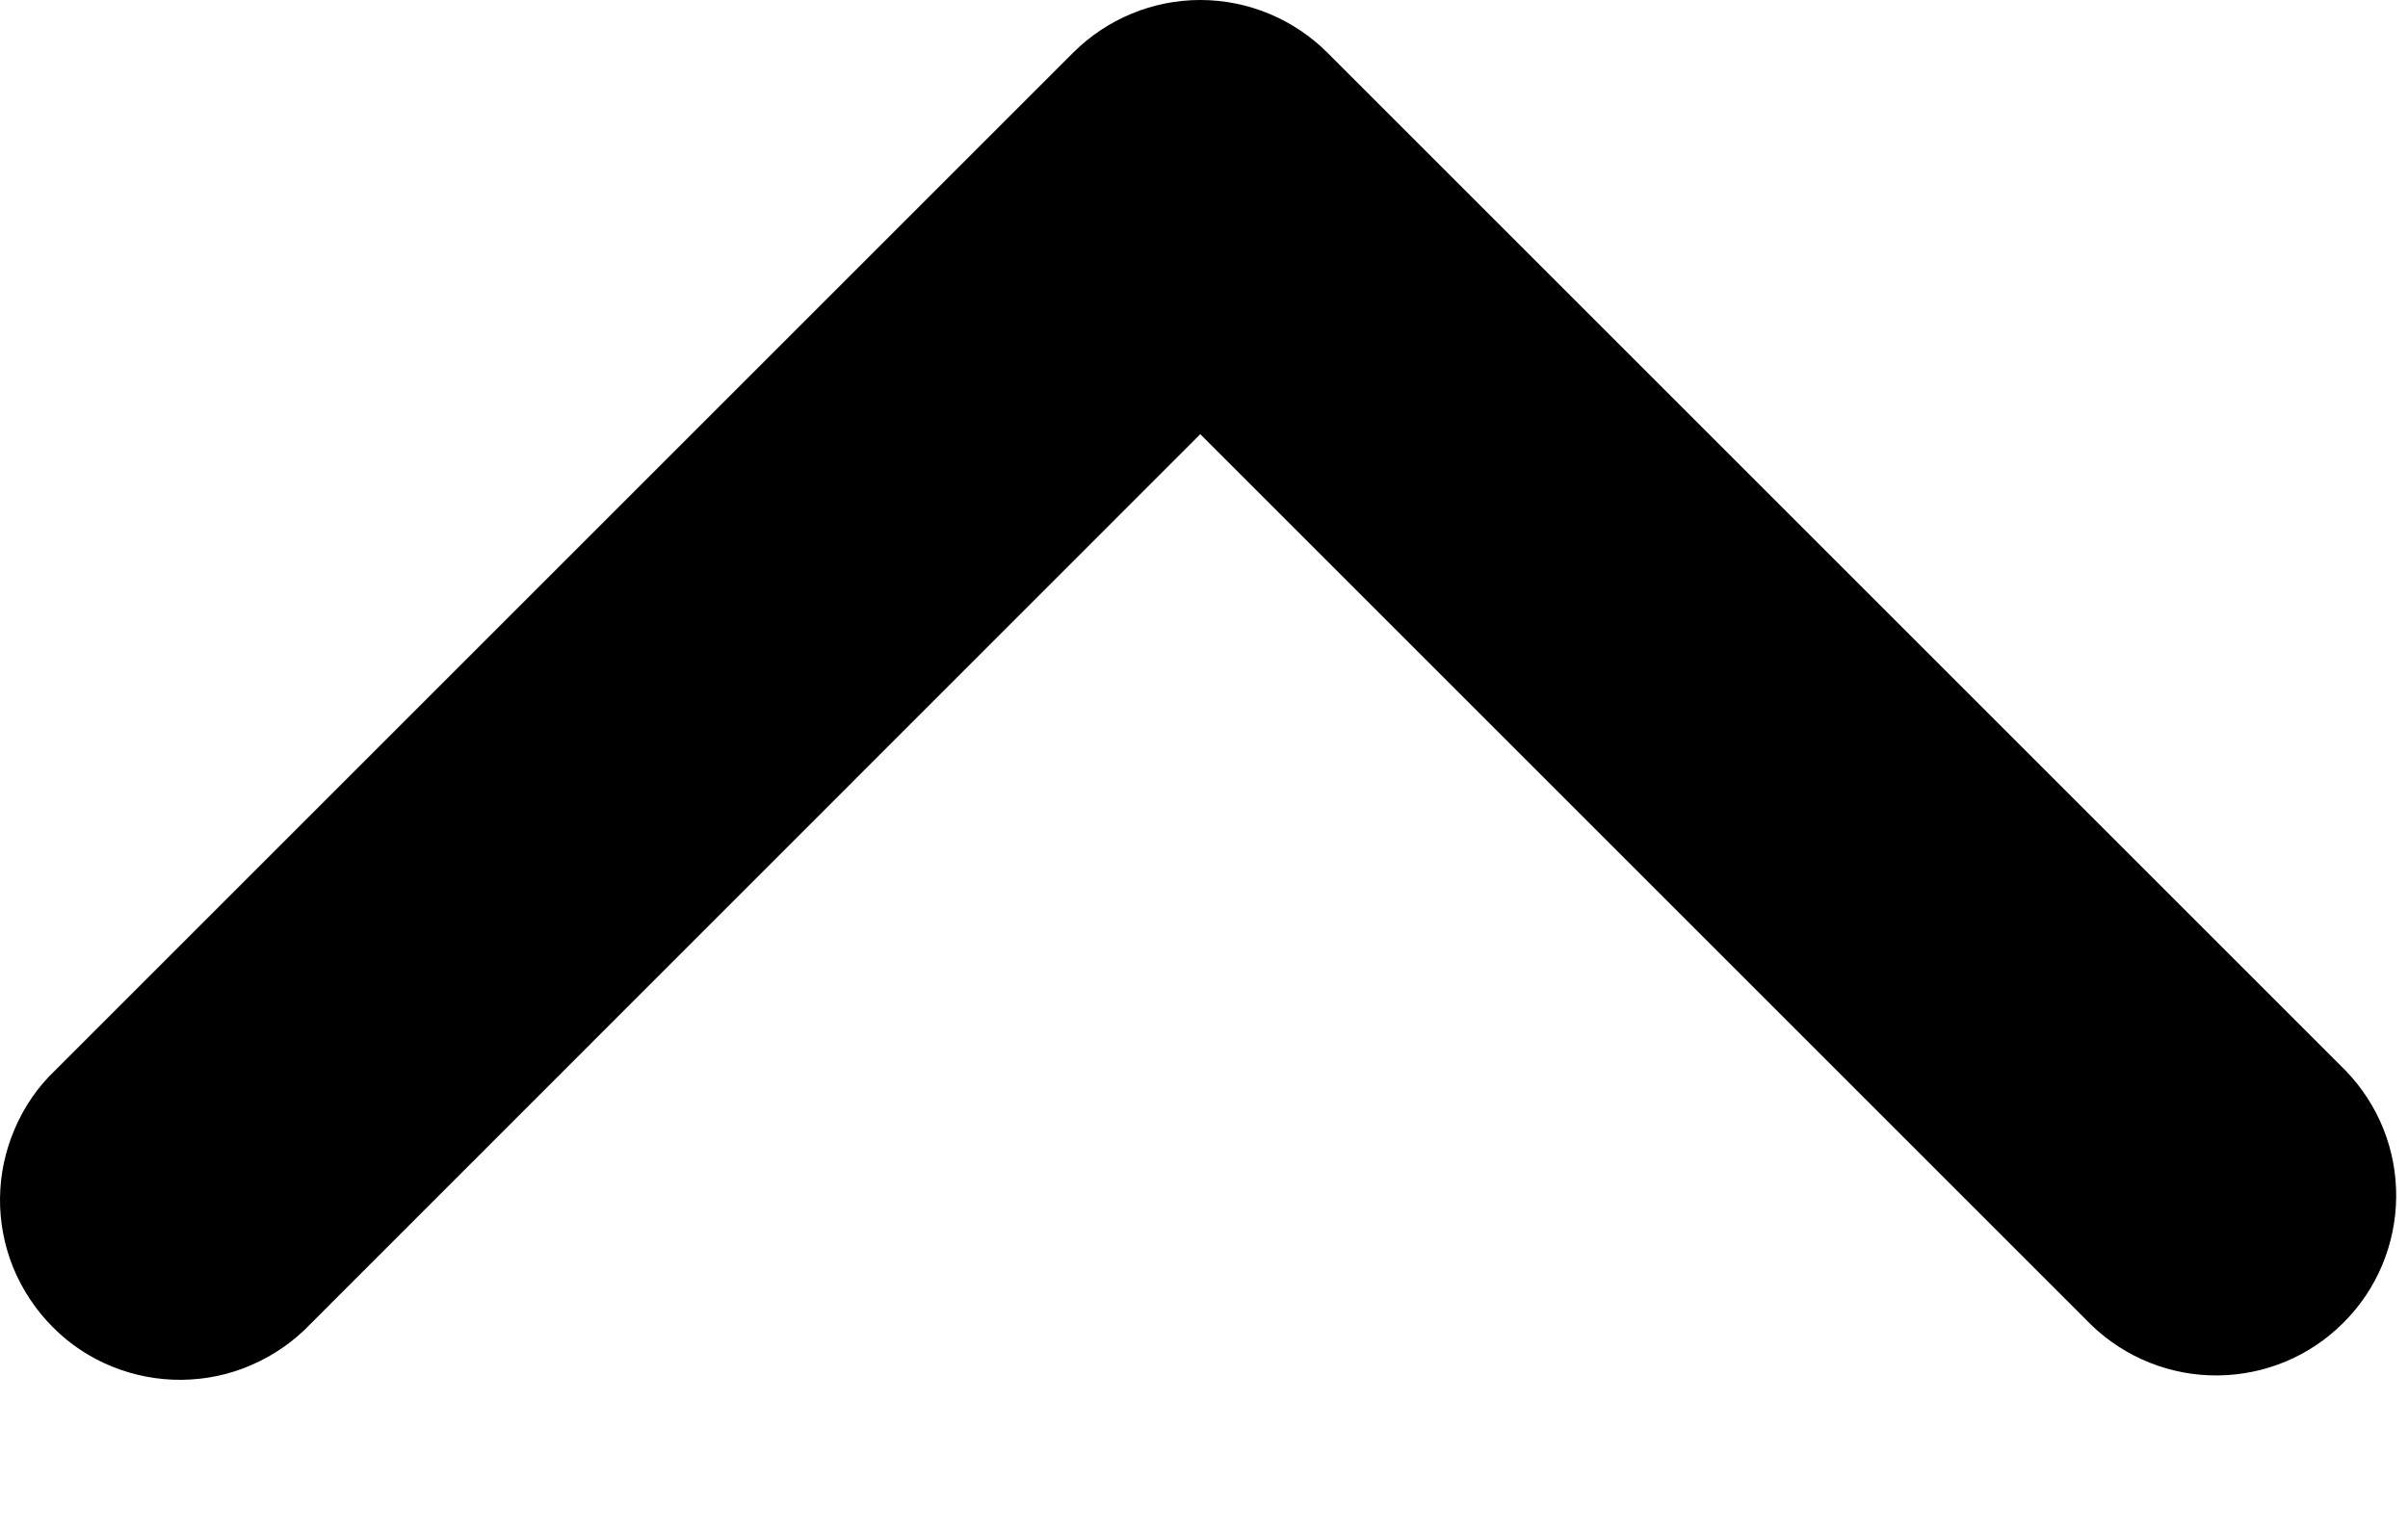
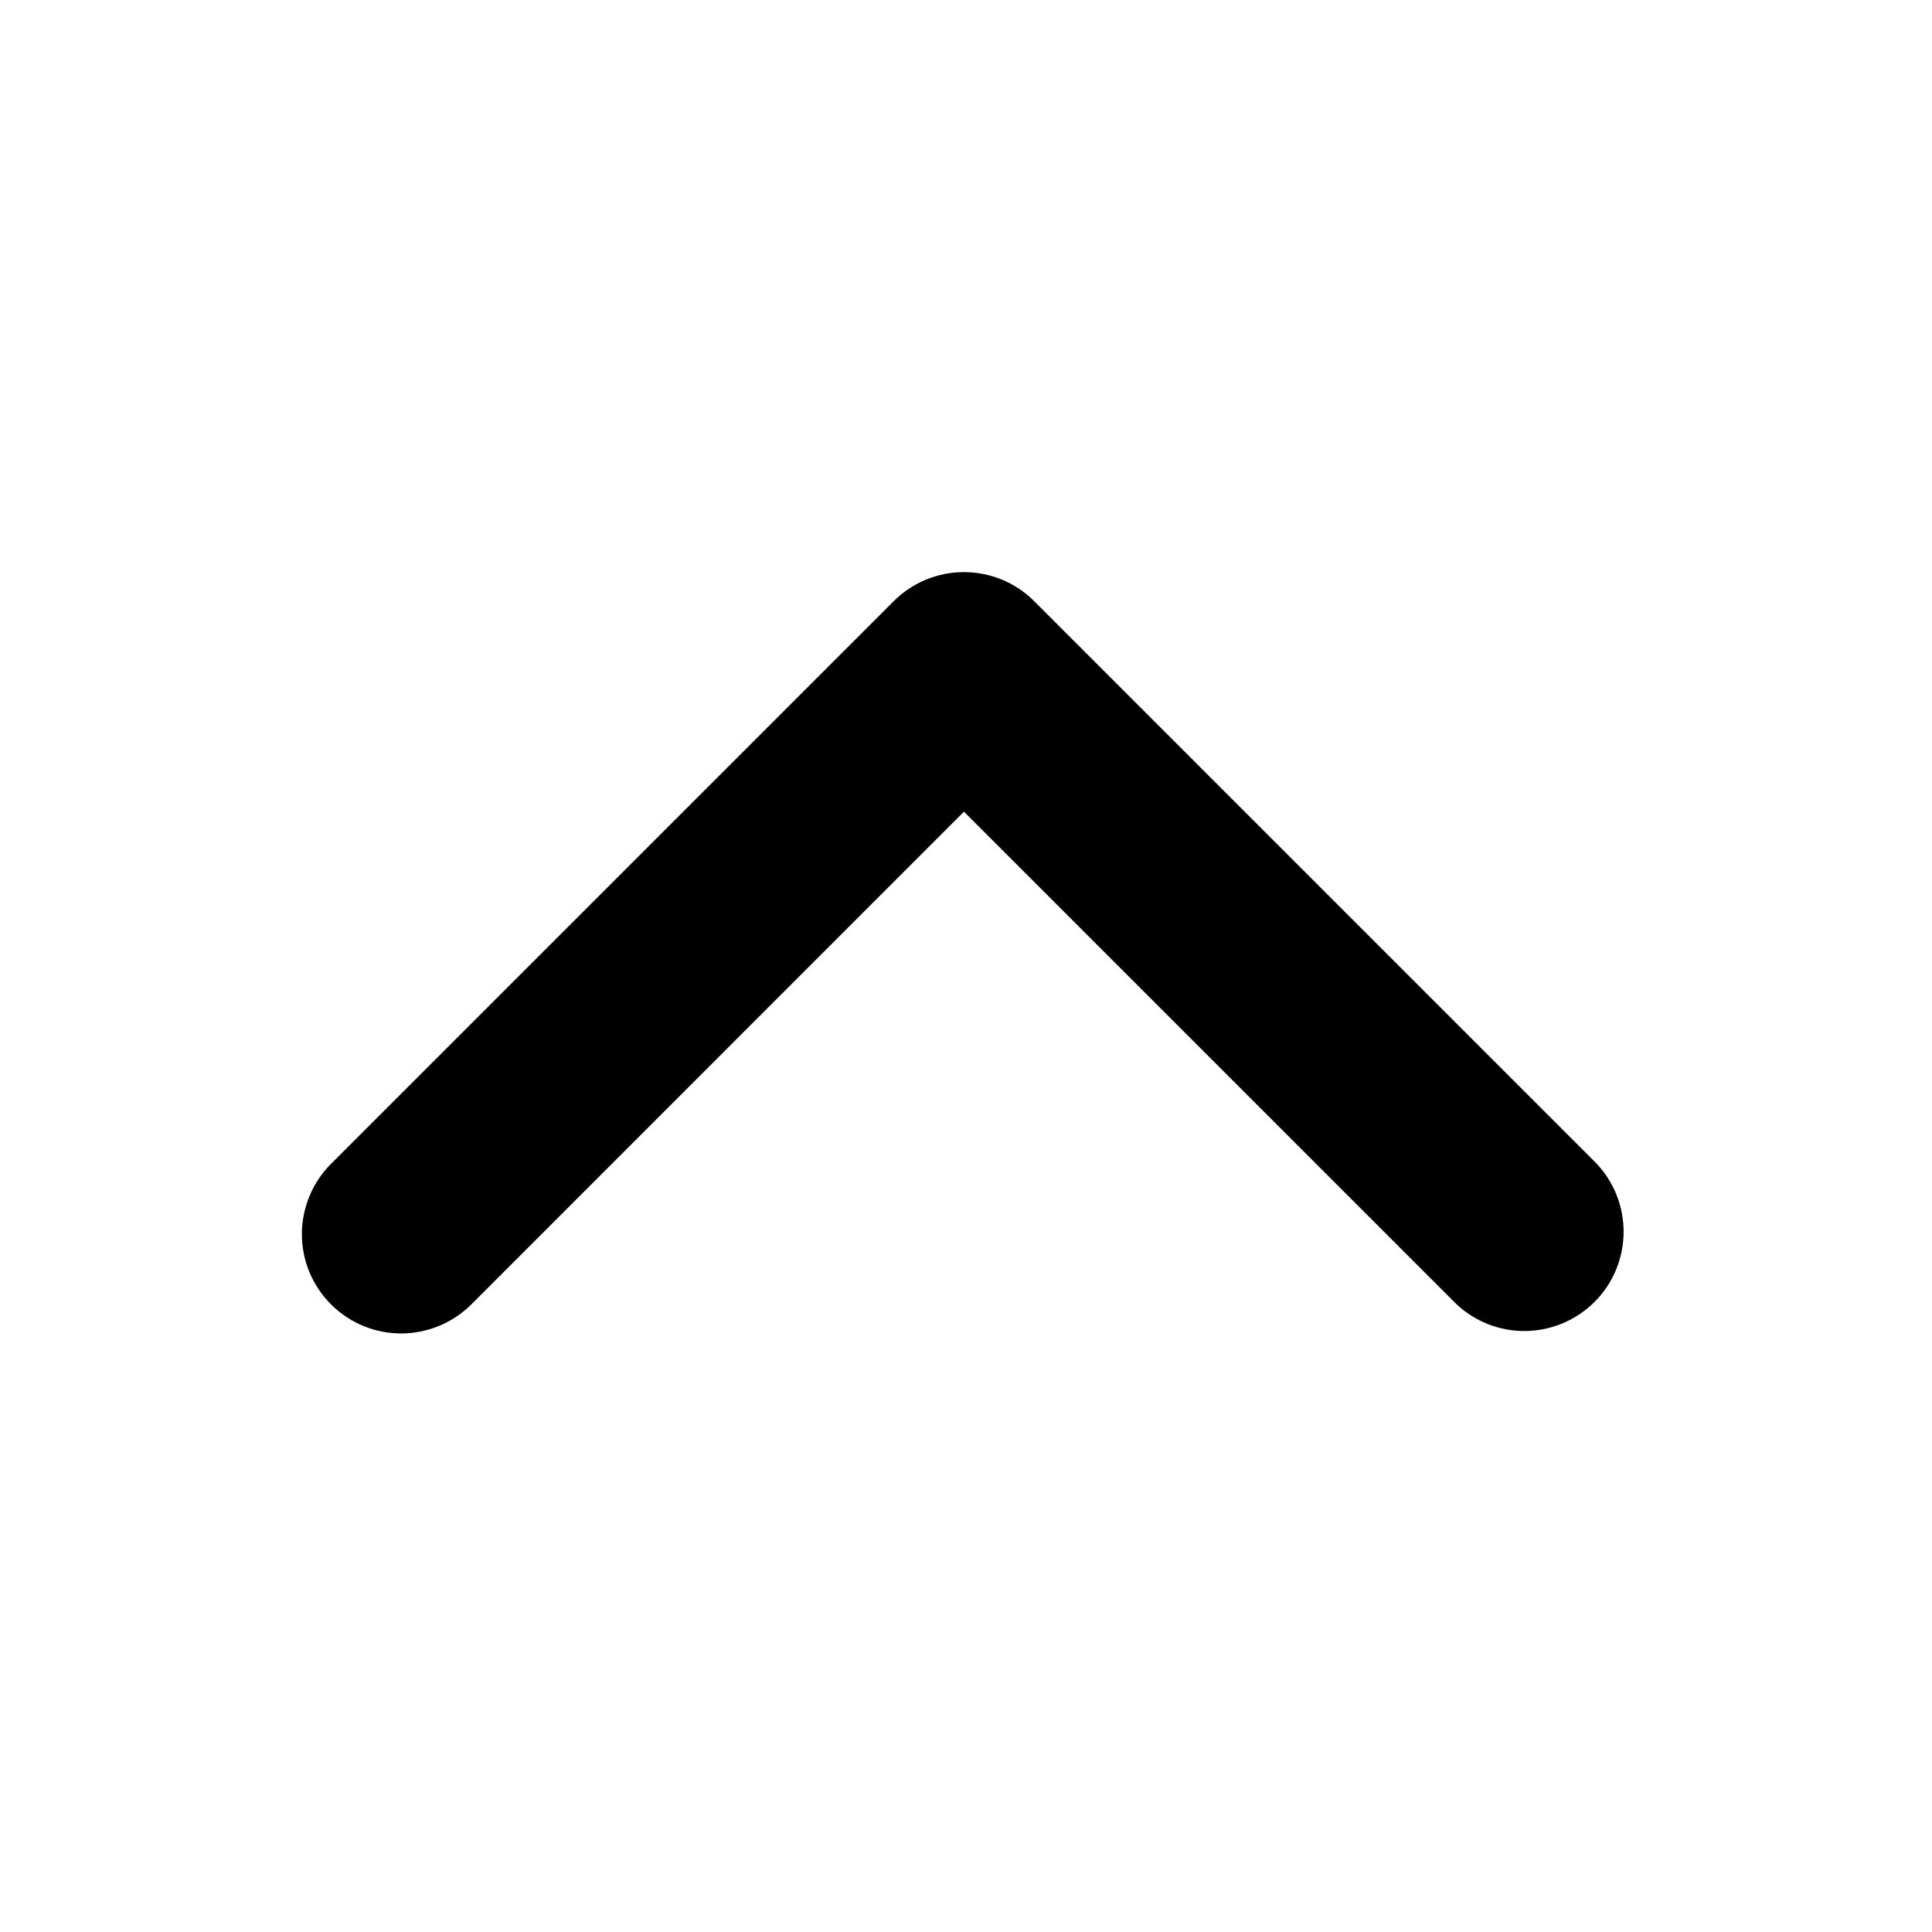
- <svg xmlns="http://www.w3.org/2000/svg" width="11" height="7" viewBox="0 0 11 7" fill="none">
-   <path fill-rule="evenodd" clip-rule="evenodd" d="M6.064 0.241C5.91 0.087 5.701 -2.41819e-05 5.483 -2.41819e-05C5.265 -2.41819e-05 5.056 0.087 4.902 0.241L0.251 4.892C0.172 4.967 0.11 5.058 0.067 5.159C0.024 5.259 0.001 5.367 3.10418e-05 5.476C-0.001 5.585 0.02 5.693 0.061 5.794C0.103 5.895 0.164 5.987 0.241 6.064C0.318 6.142 0.41 6.203 0.511 6.244C0.612 6.285 0.72 6.306 0.829 6.305C0.938 6.304 1.046 6.282 1.147 6.238C1.247 6.195 1.338 6.133 1.414 6.054L5.483 1.984L9.553 6.054C9.708 6.204 9.916 6.287 10.131 6.285C10.347 6.283 10.553 6.197 10.705 6.044C10.858 5.892 10.944 5.686 10.946 5.47C10.948 5.254 10.865 5.047 10.715 4.892L6.064 0.241Z" fill="black" />
+ <svg xmlns="http://www.w3.org/2000/svg" width="16" height="16" viewBox="0 0 16 16" fill="none">
+   <path fill-rule="evenodd" clip-rule="evenodd" d="M8.564 4.978C8.41 4.824 8.201 4.738 7.983 4.738C7.765 4.738 7.556 4.824 7.402 4.978L2.751 9.629C2.672 9.705 2.61 9.796 2.567 9.896C2.524 9.997 2.501 10.104 2.5 10.214C2.499 10.323 2.52 10.431 2.561 10.532C2.603 10.633 2.664 10.725 2.741 10.802C2.818 10.879 2.91 10.94 3.011 10.982C3.112 11.023 3.22 11.044 3.329 11.043C3.438 11.042 3.546 11.019 3.647 10.976C3.747 10.933 3.838 10.87 3.914 10.792L7.983 6.722L12.053 10.792C12.208 10.942 12.416 11.025 12.631 11.023C12.847 11.021 13.053 10.934 13.205 10.782C13.358 10.63 13.444 10.423 13.446 10.208C13.448 9.992 13.365 9.784 13.215 9.629L8.564 4.978Z" fill="black" />
</svg>
